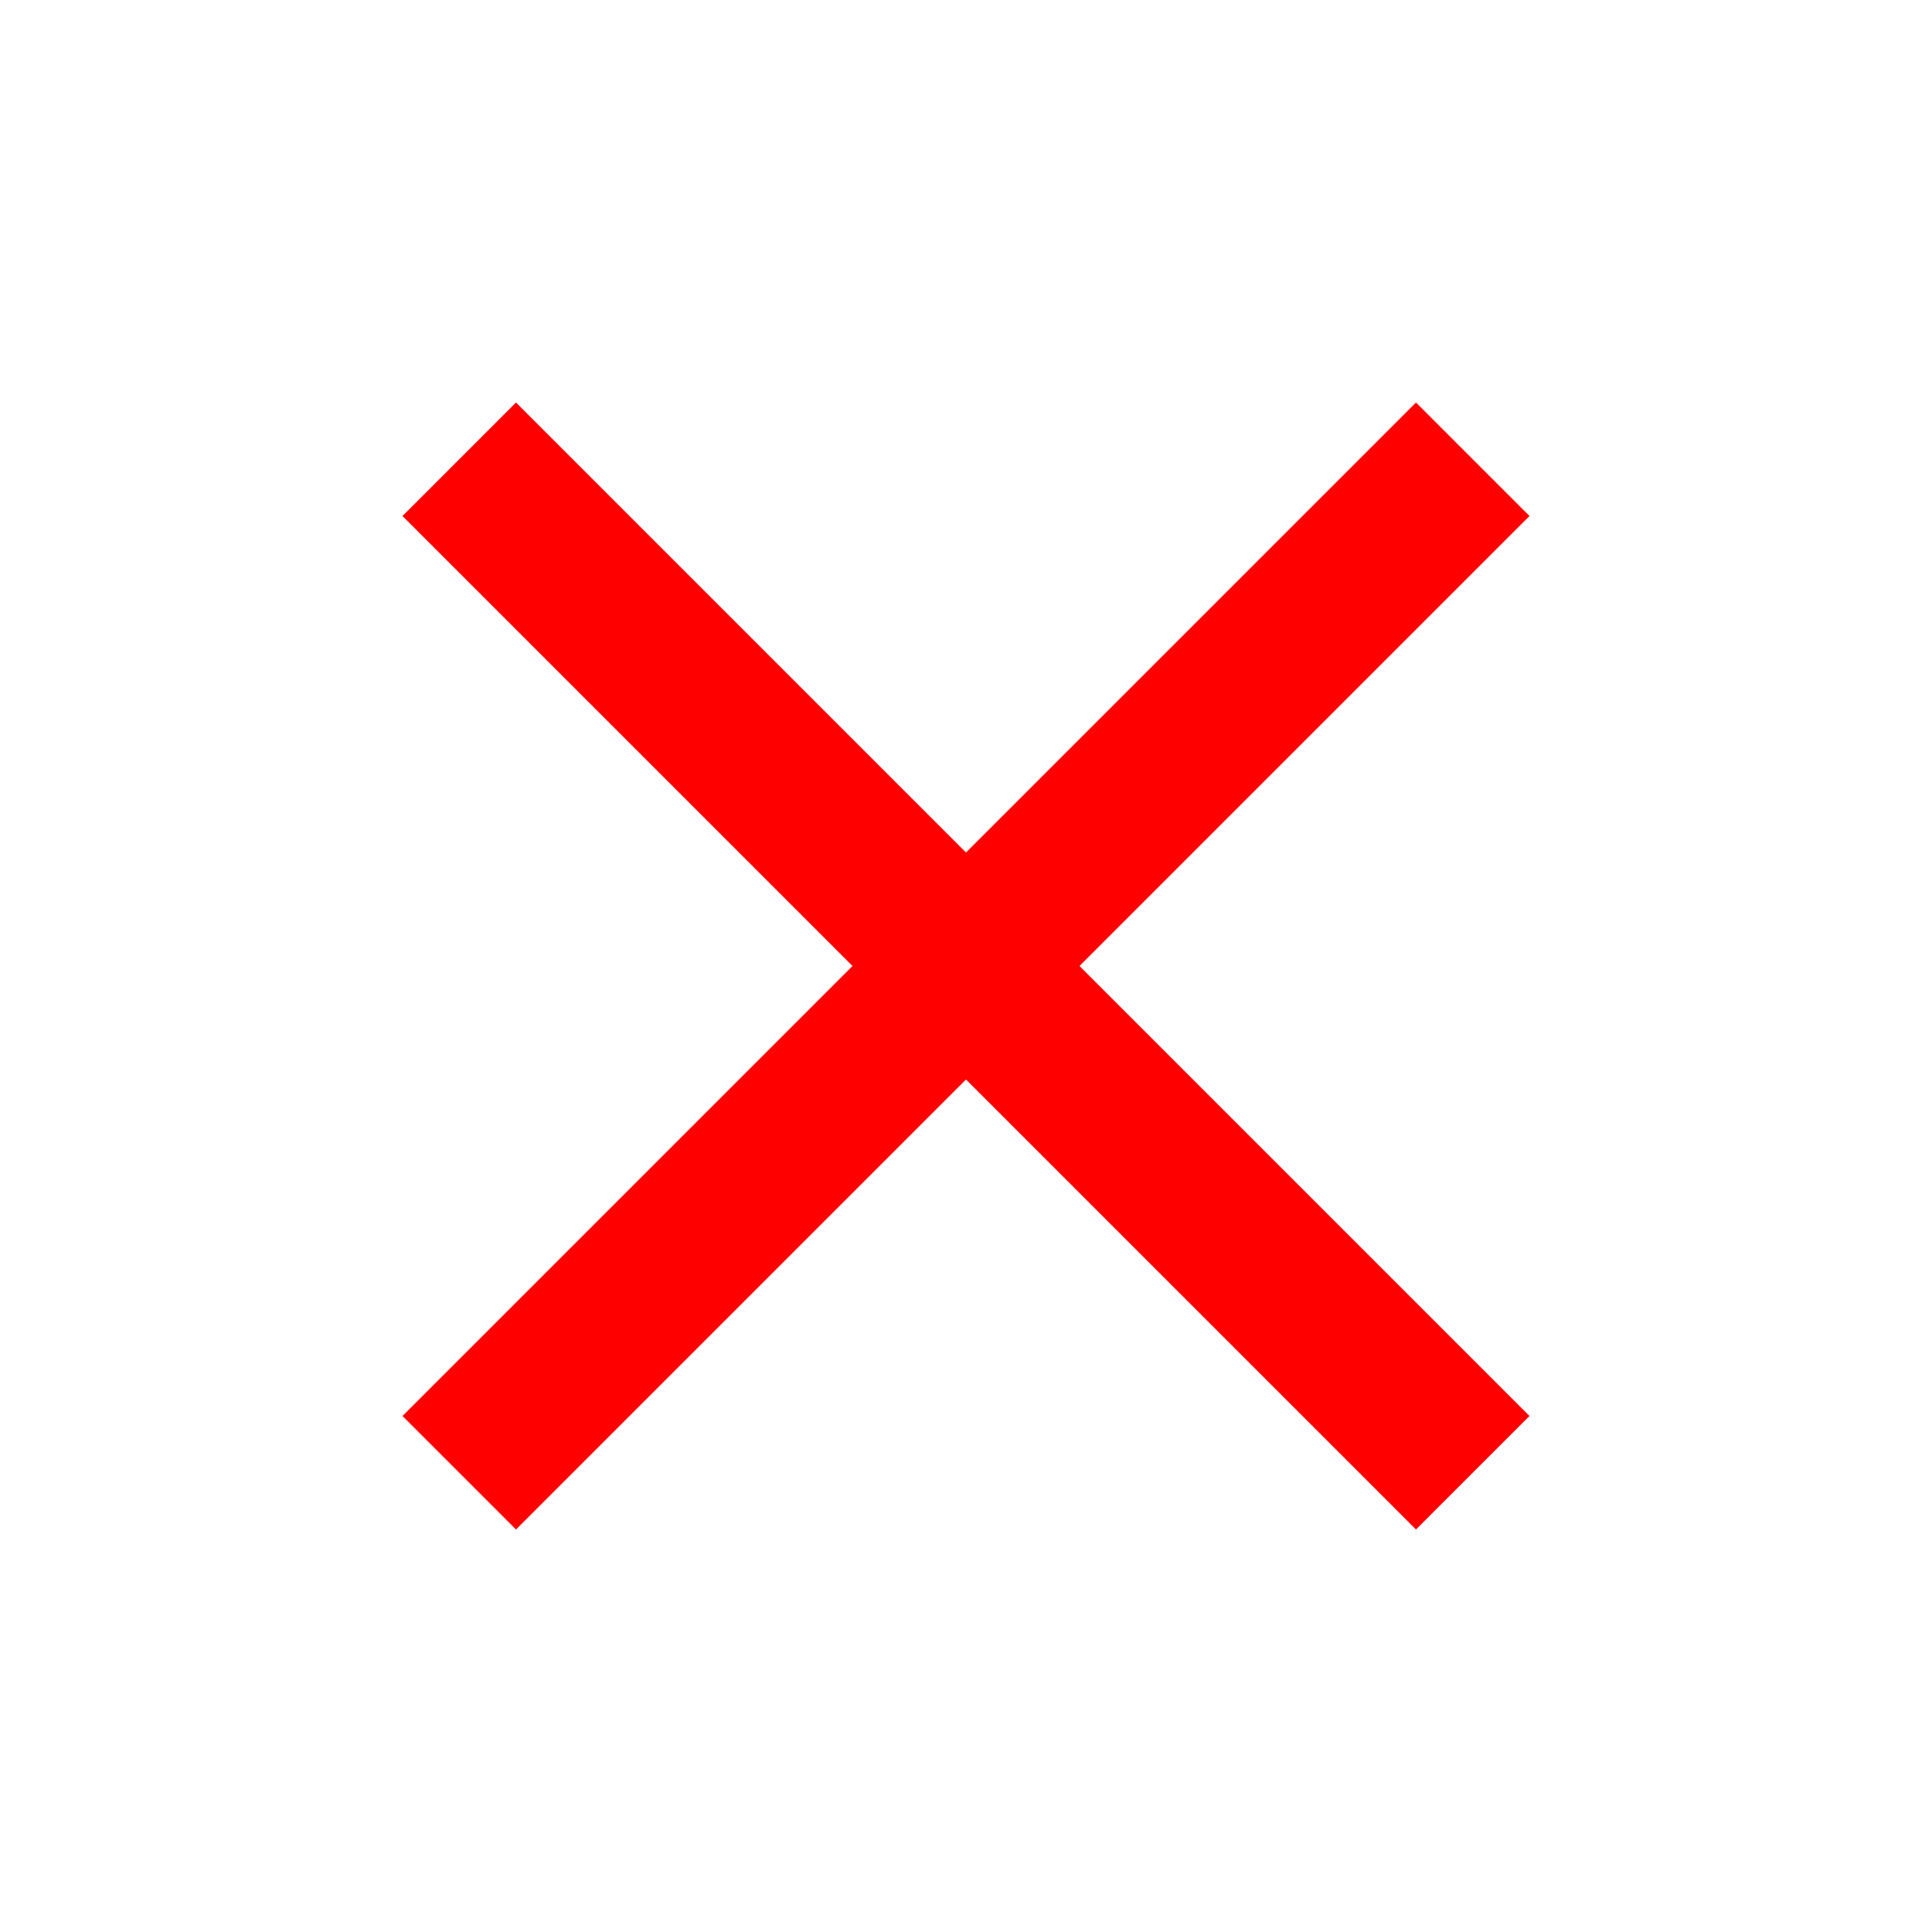
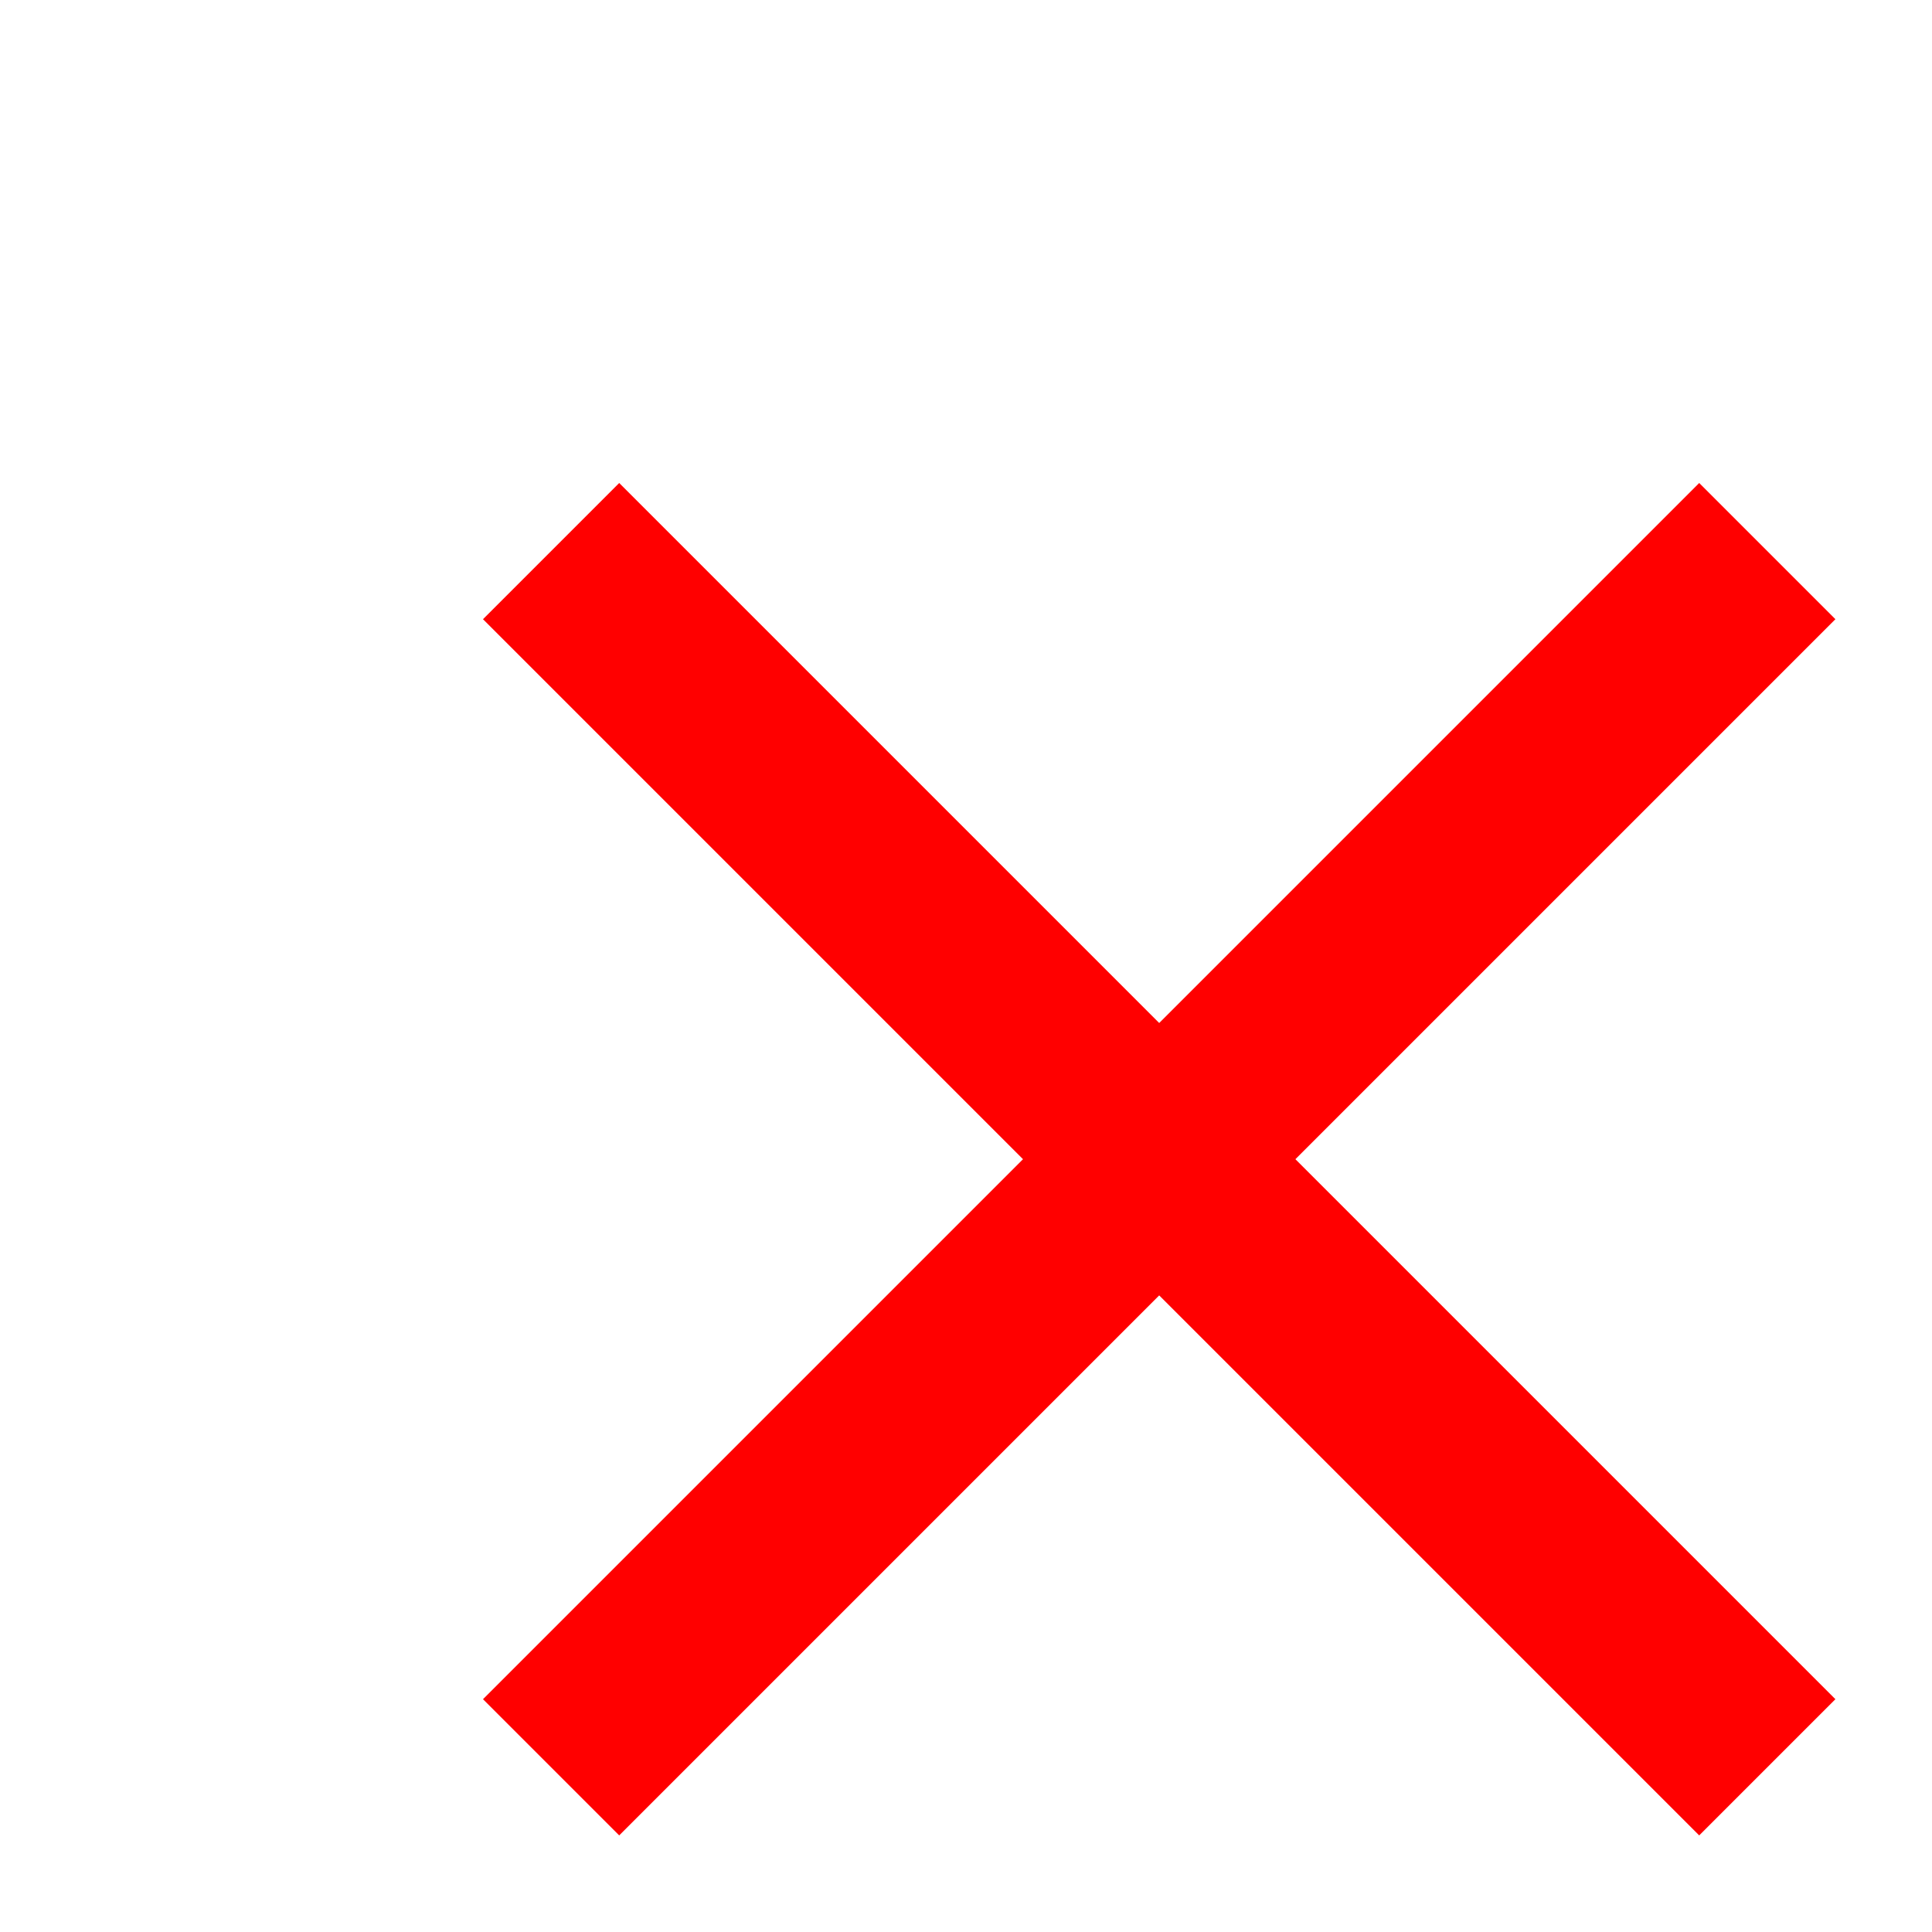
- <svg xmlns="http://www.w3.org/2000/svg" fill="none" height="24" viewBox="0 0 24 24" width="24">
-   <path d="M0 0h24v24H0z" />
+ <svg xmlns="http://www.w3.org/2000/svg" fill="none" height="20" viewBox="0 0 20 20" width="20">
+   <path d="M0 0h20v20H0z" />
  <path d="M19 6.41L17.59 5 12 10.59 6.41 5 5 6.41 10.59 12 5 17.59 6.41 19 12 13.41 17.59 19 19 17.59 13.41 12z" fill="#ff0000" />
</svg>
